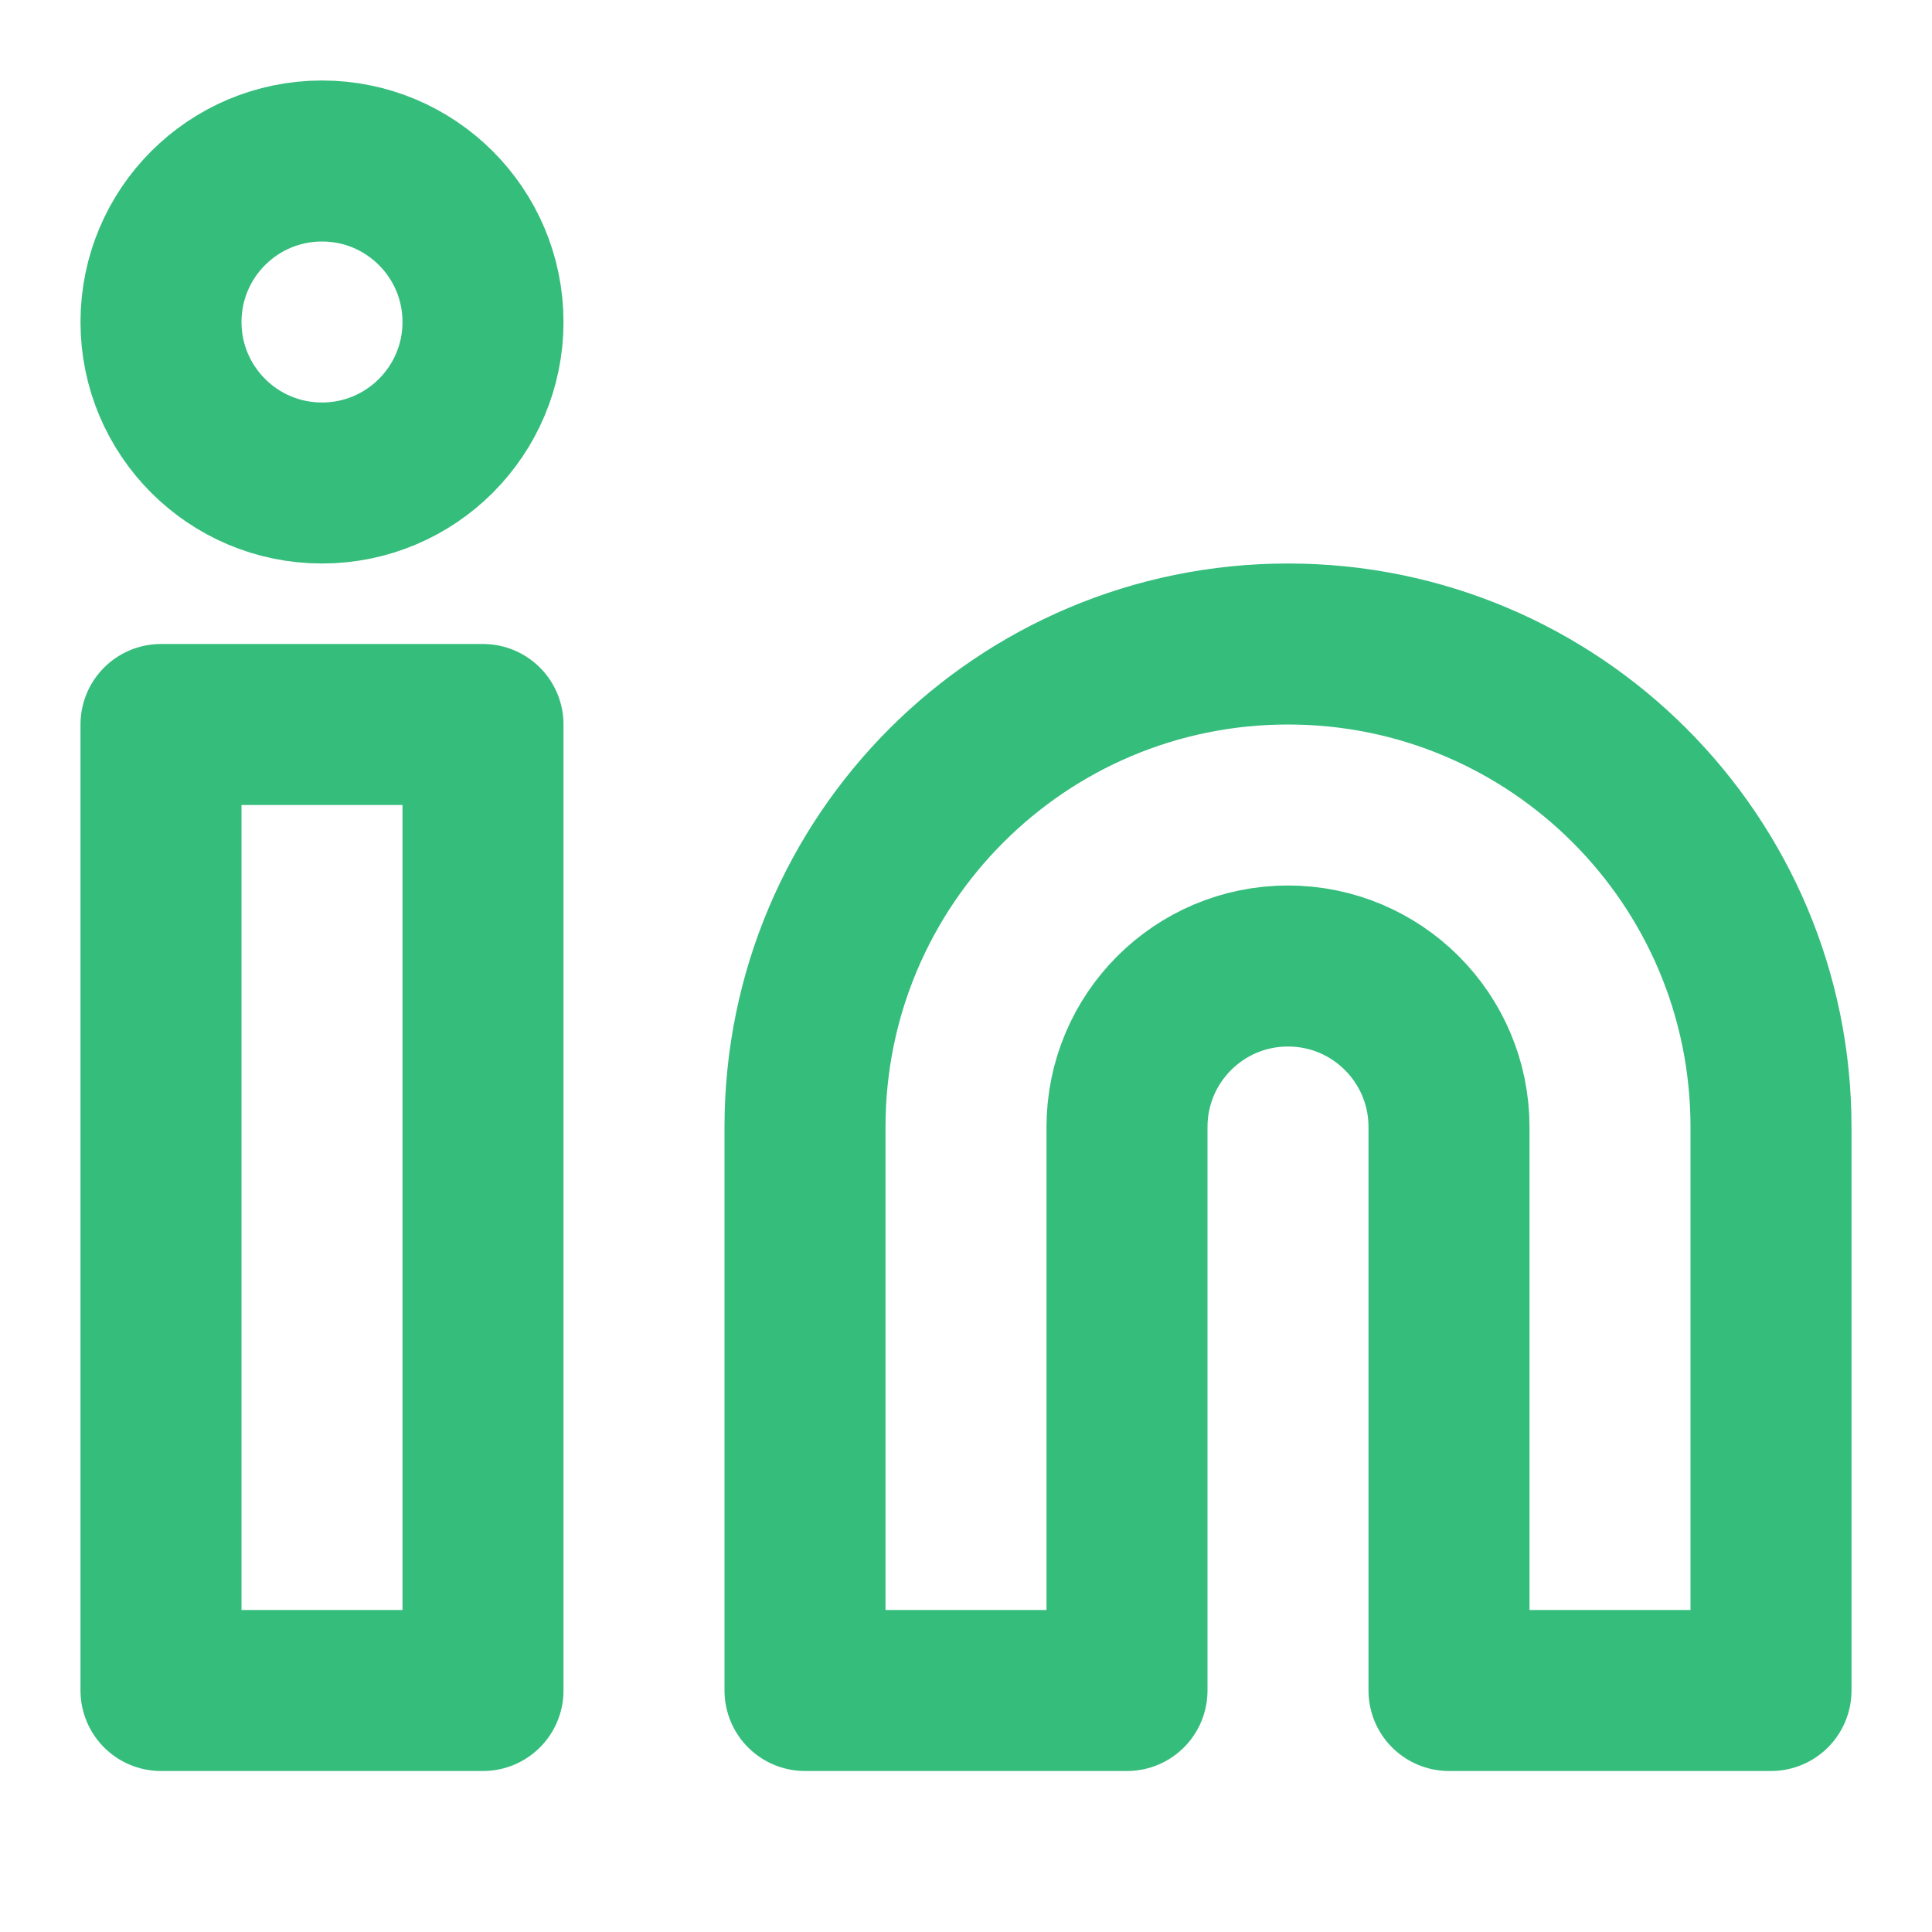
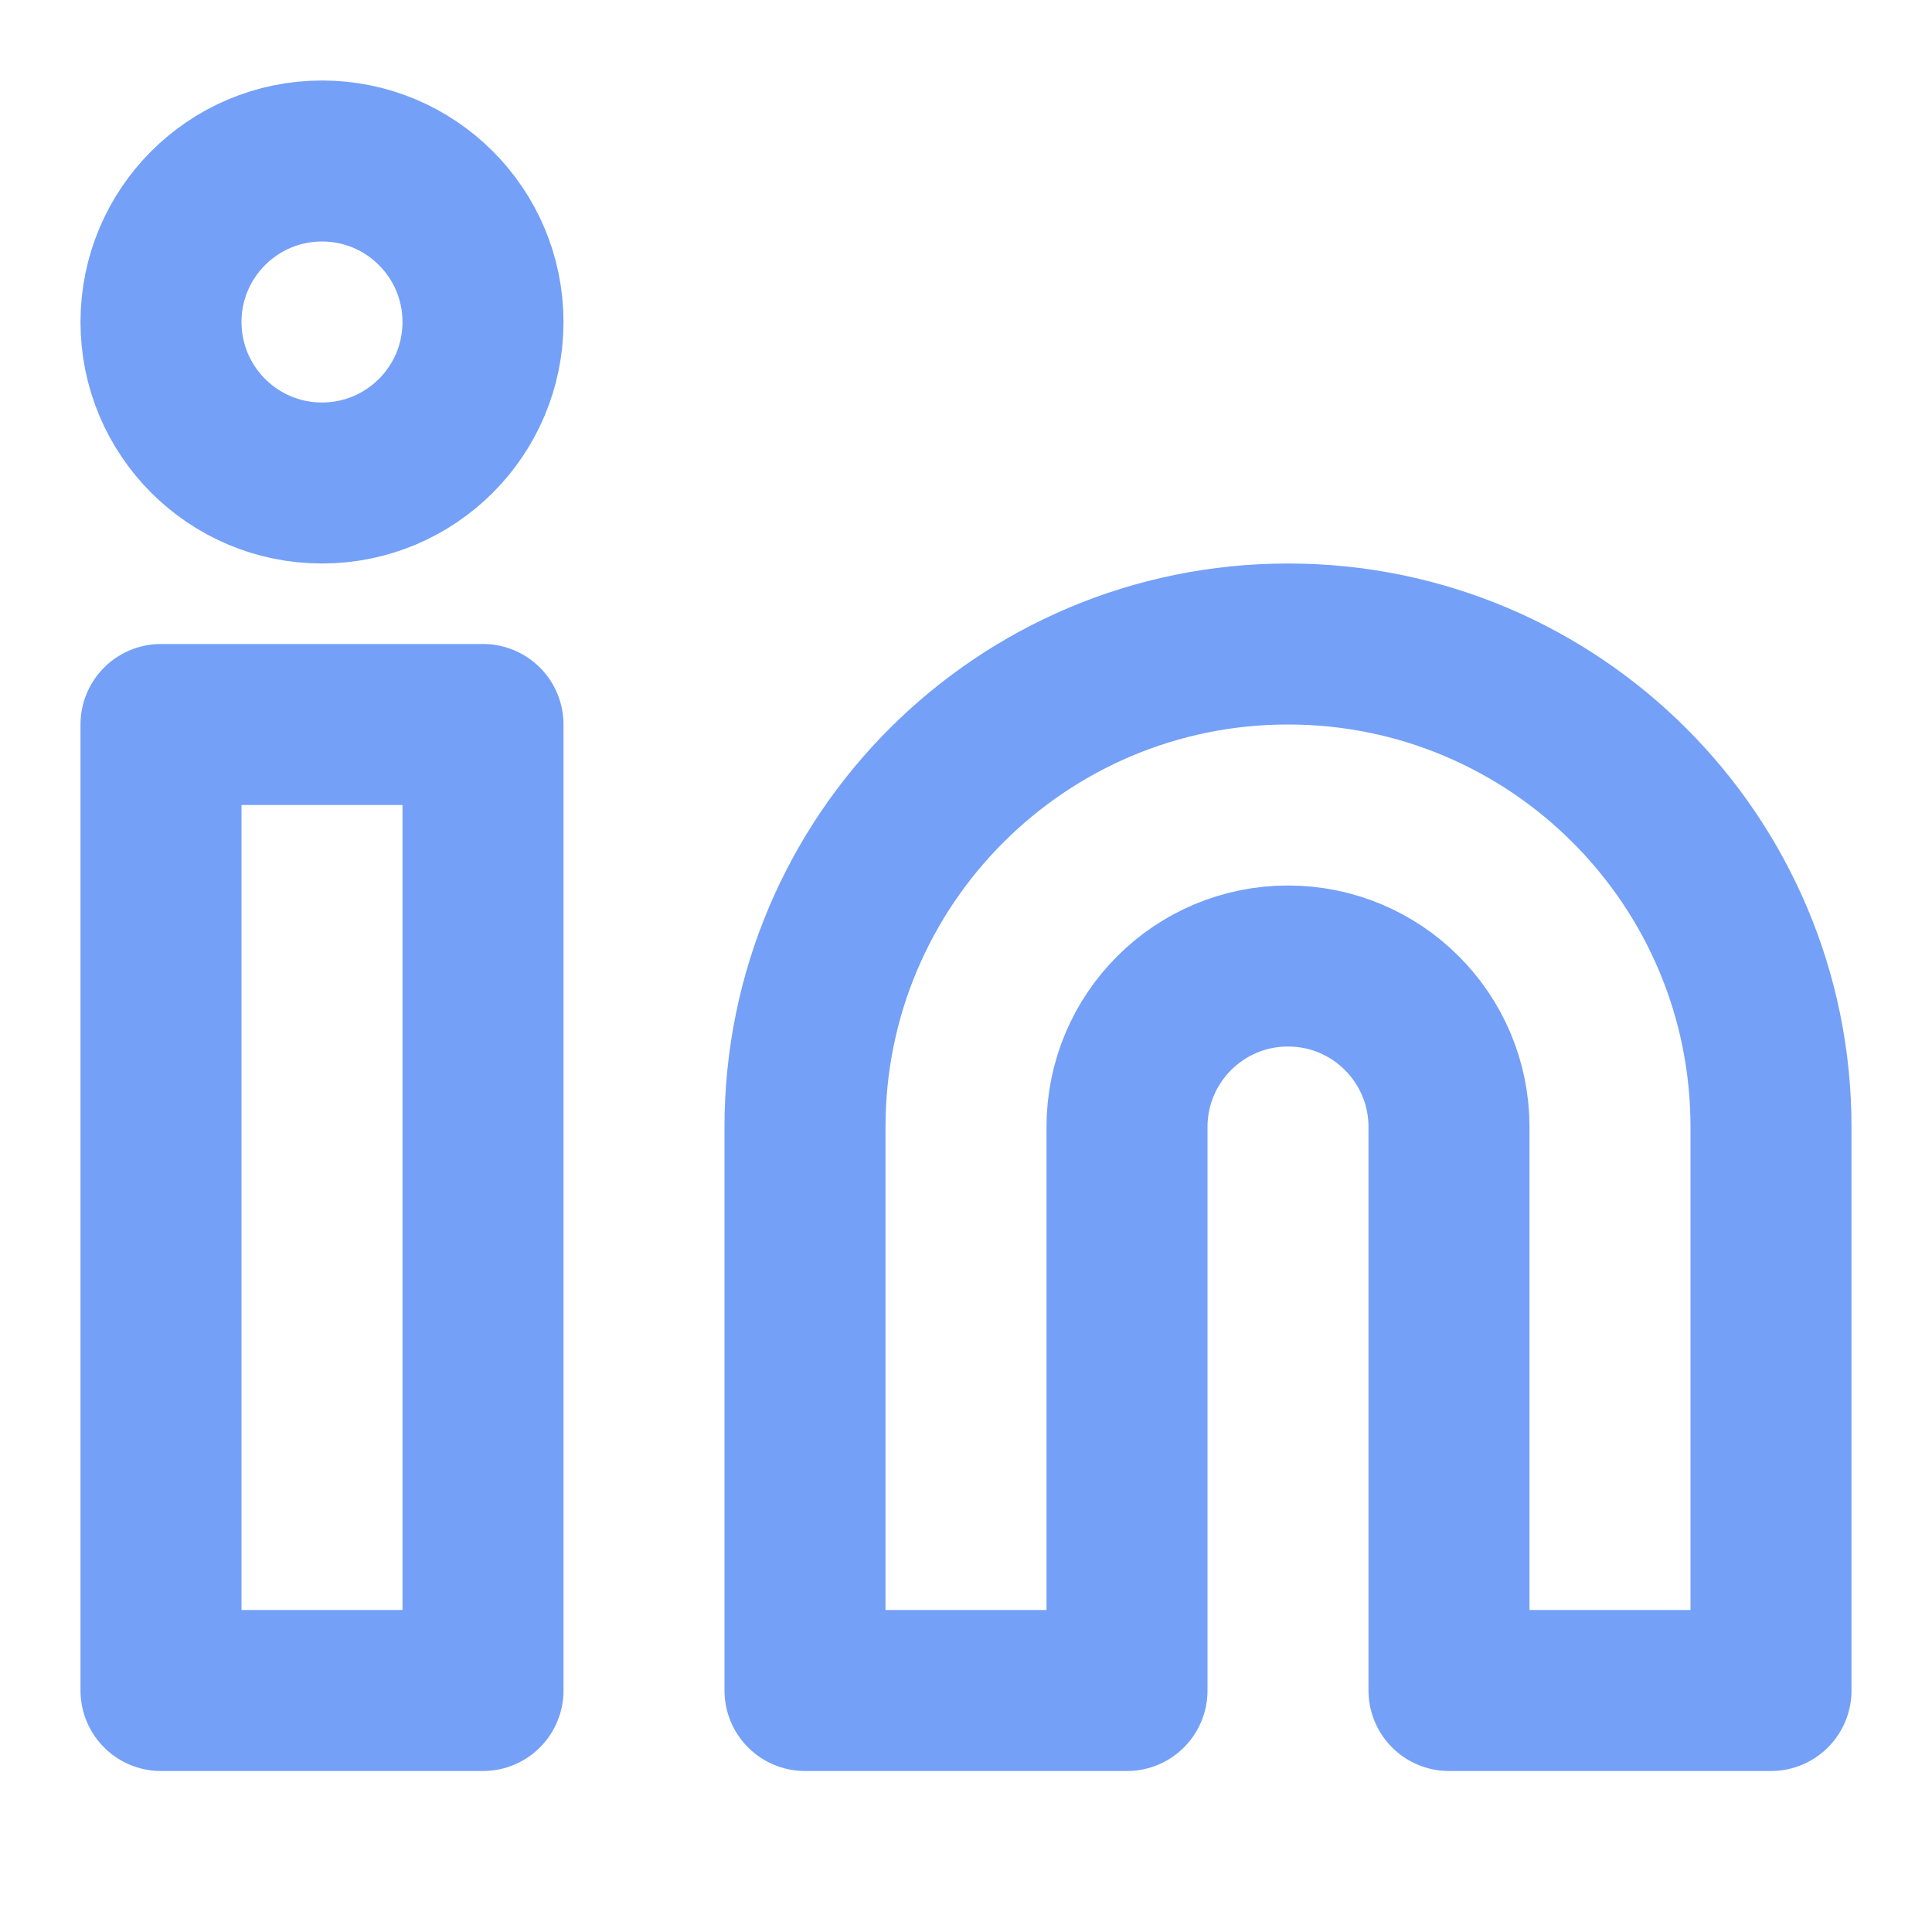
- <svg xmlns="http://www.w3.org/2000/svg" width="24" height="24" viewBox="0 0 24 24" fill="none" stroke="#35bd7c" stroke-width="2" stroke-linecap="round" stroke-linejoin="round" class="feather feather-linkedin">
+ <svg xmlns="http://www.w3.org/2000/svg" width="24" height="24" viewBox="0 0 24 24" fill="none" stroke="#74a0f7" stroke-width="2" stroke-linecap="round" stroke-linejoin="round" class="feather feather-linkedin">
  <path d="M16 8a6 6 0 0 1 6 6v7h-4v-7a2 2 0 0 0-2-2 2 2 0 0 0-2 2v7h-4v-7a6 6 0 0 1 6-6z" />
  <rect x="2" y="9" width="4" height="12" />
  <circle cx="4" cy="4" r="2" />
</svg>
